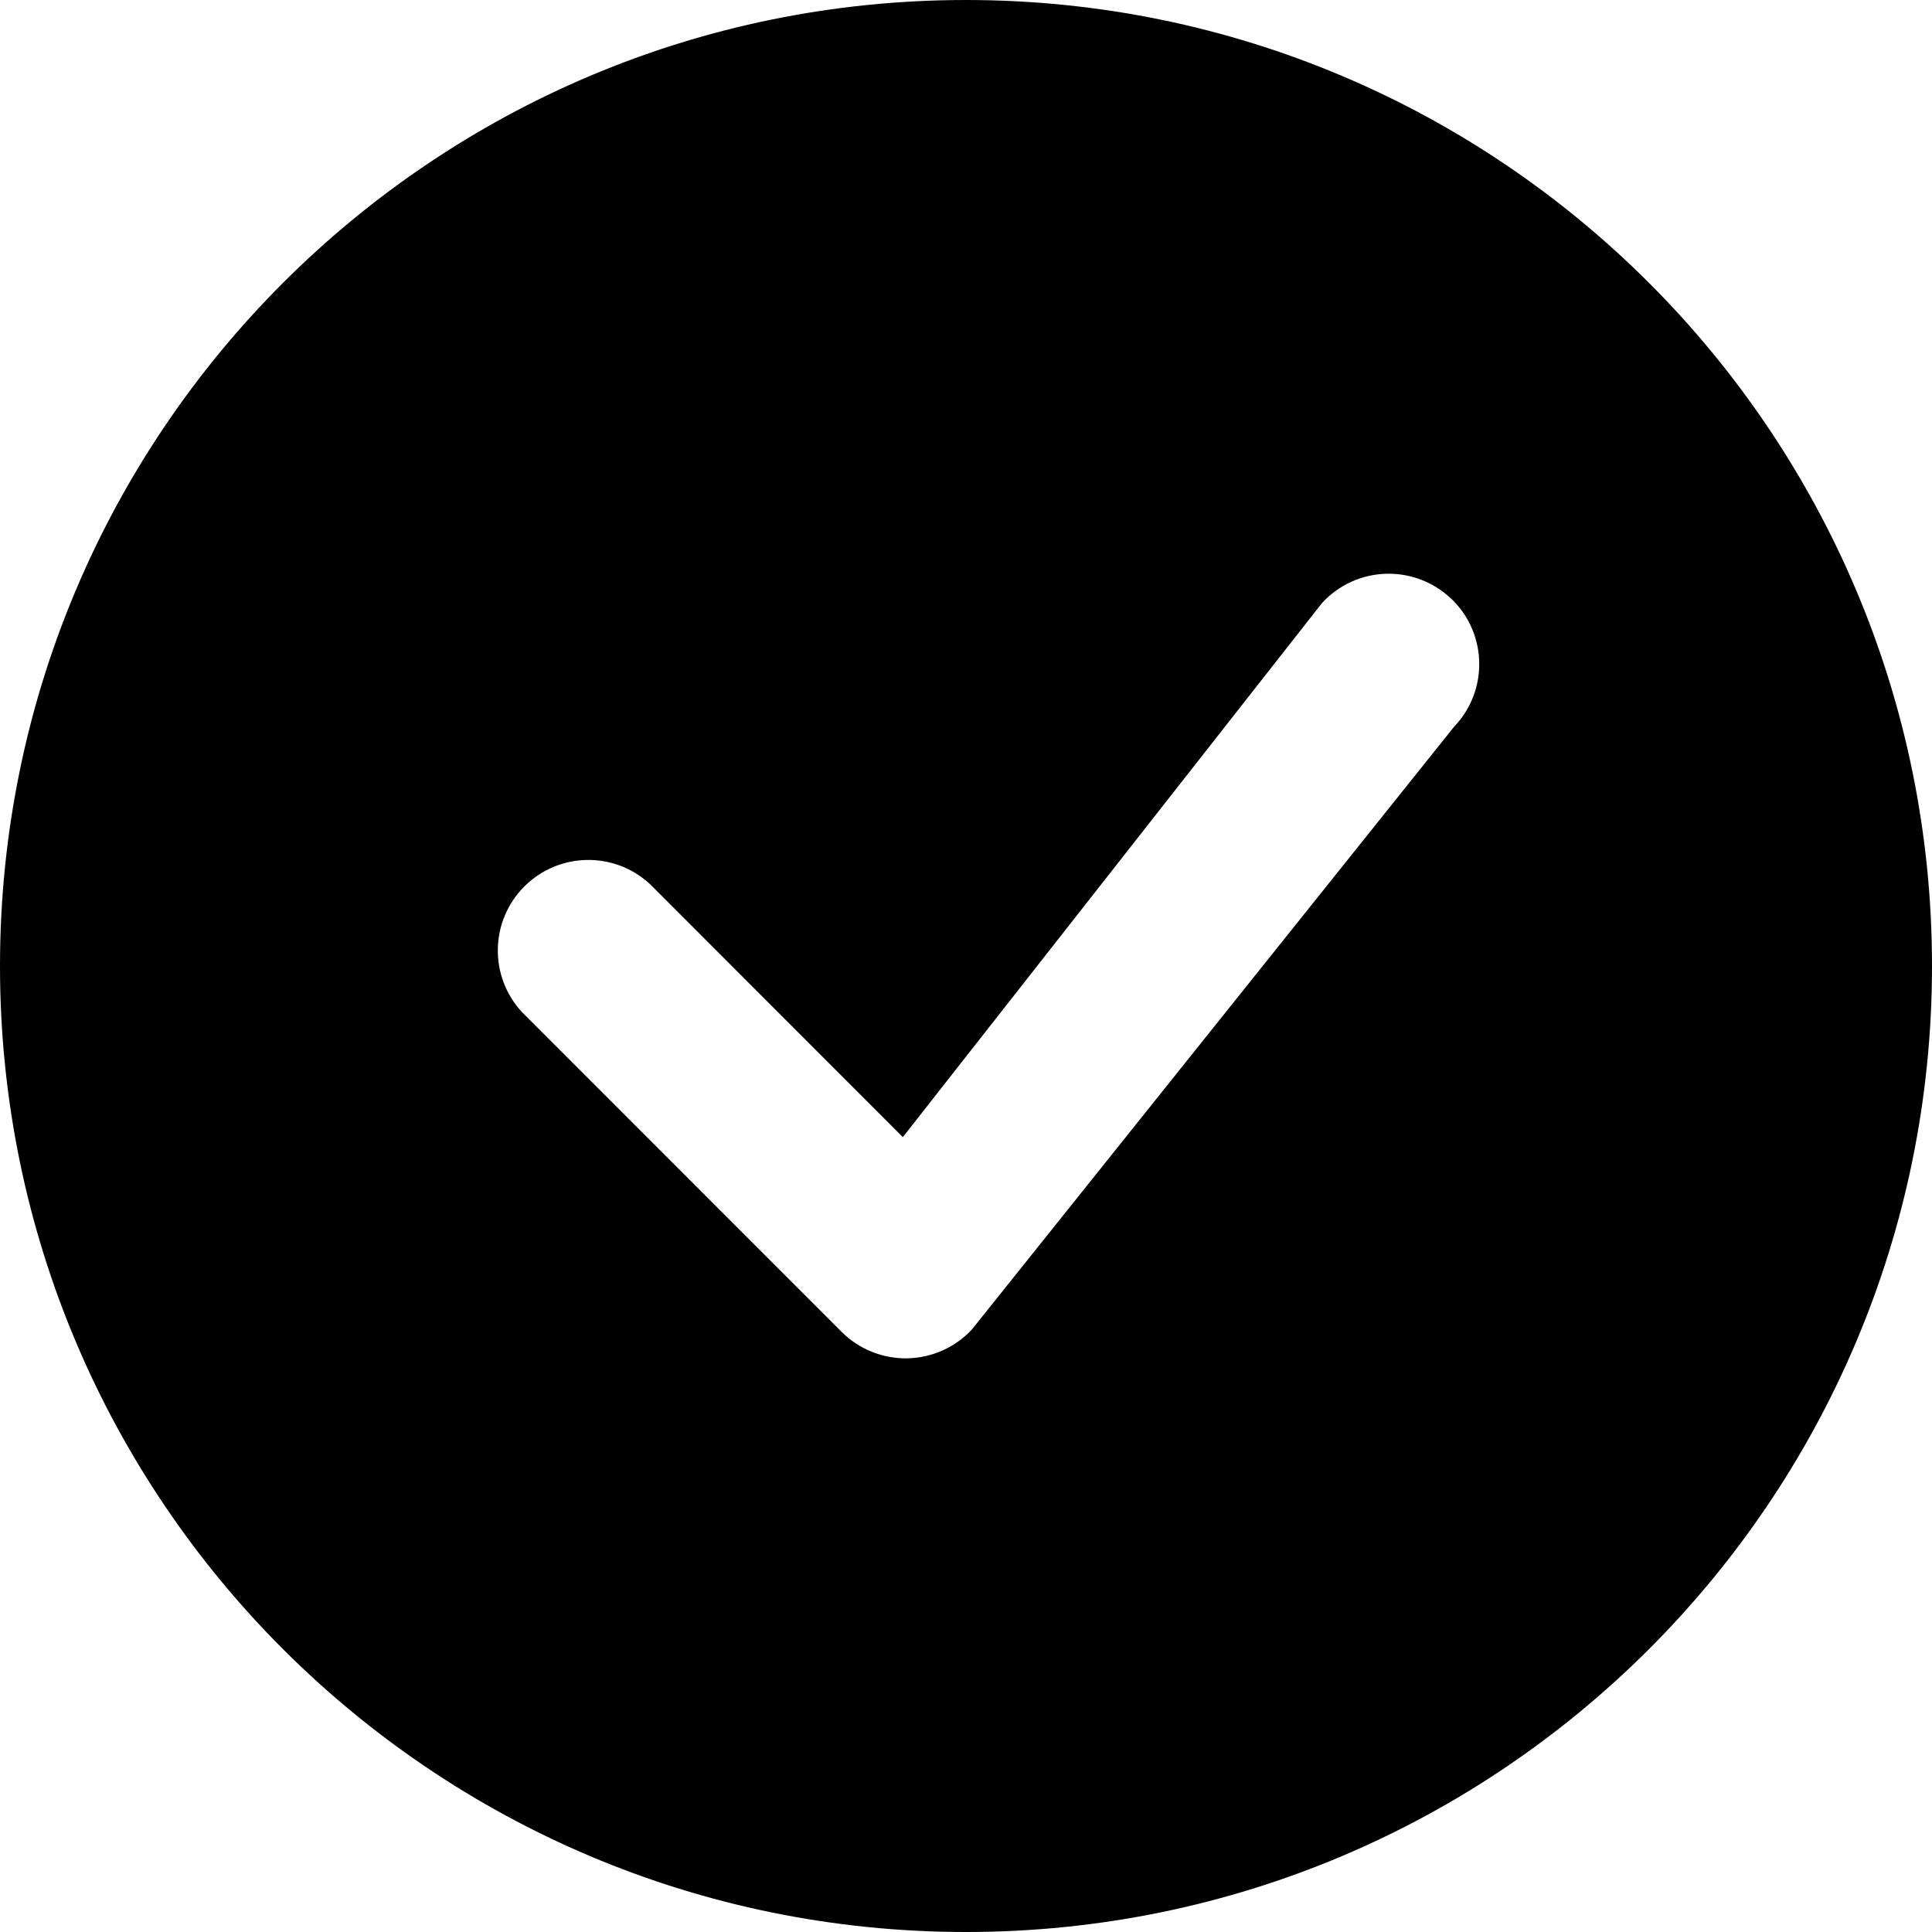
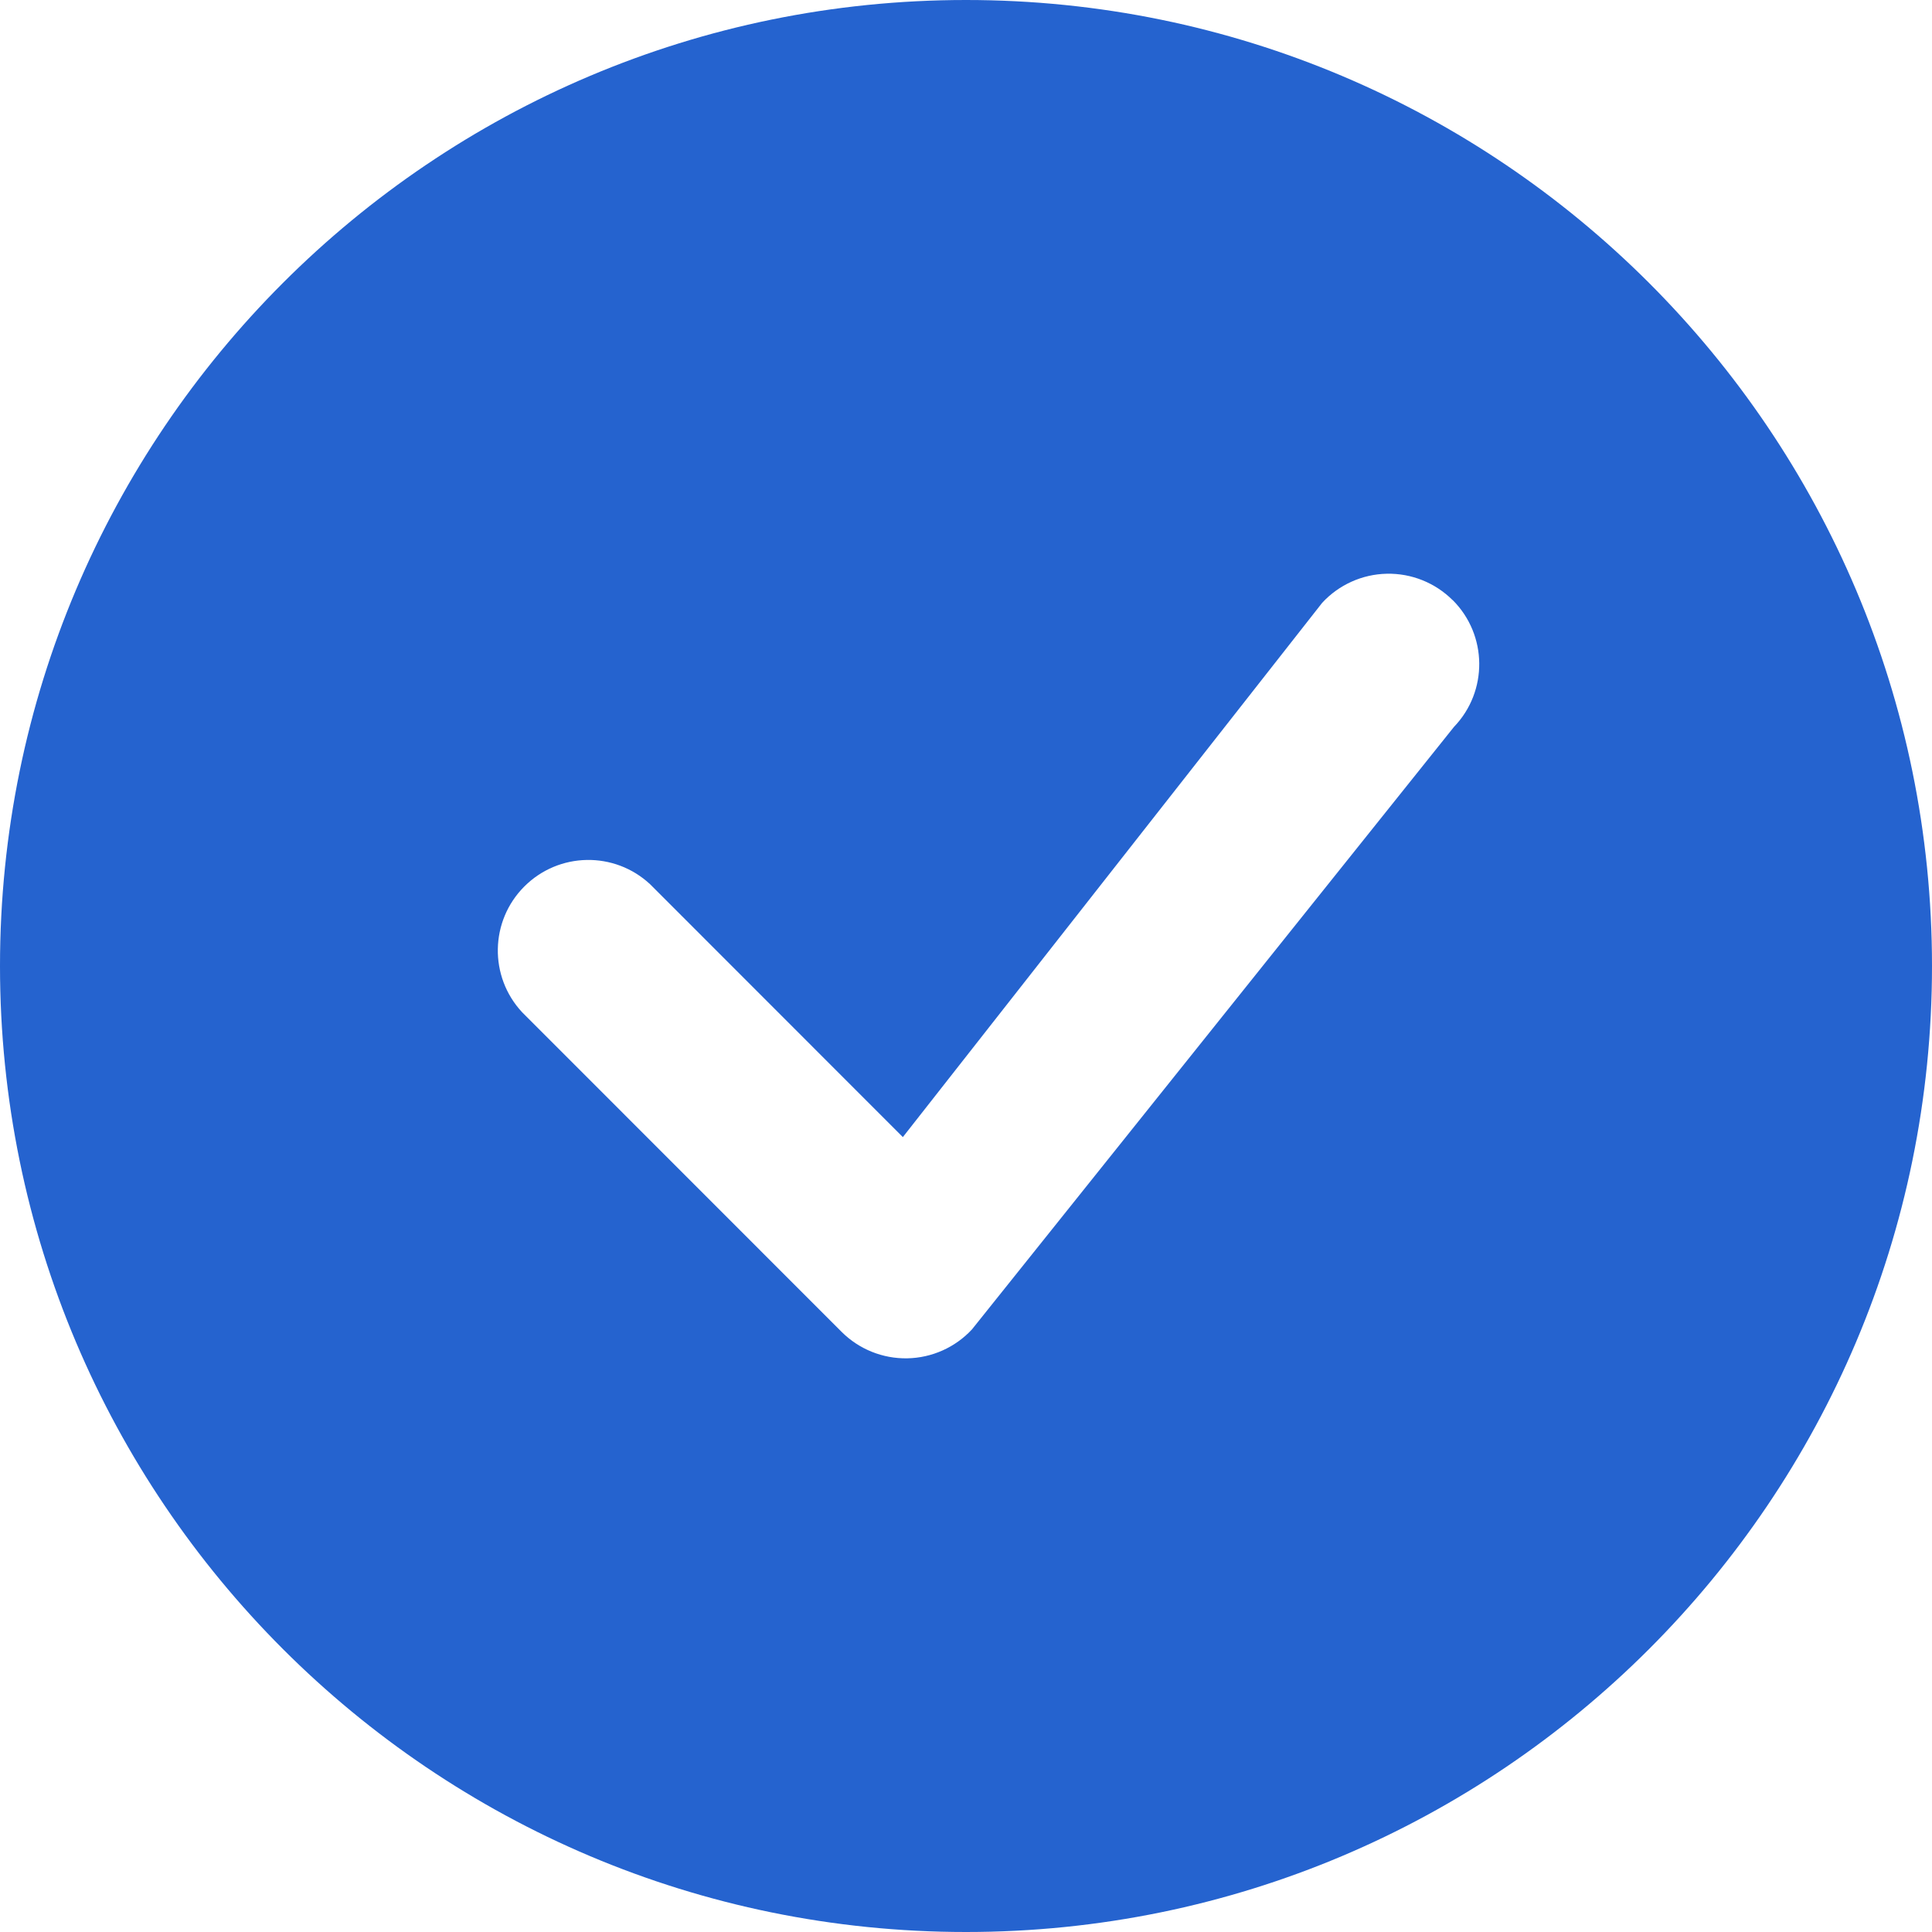
- <svg xmlns="http://www.w3.org/2000/svg" width="16" height="16" fill="currentColor" class="bi bi-check-circle-fill" viewBox="0 0 16 16">
+ <svg xmlns="http://www.w3.org/2000/svg" width="16" height="16" fill="#2563cf" class="bi bi-check-circle-fill" viewBox="0 0 16 16">
  <path d="M16 8A8 8 0 1 1 0 8a8 8 0 0 1 16 0zm-3.97-3.03a.75.75 0 0 0-1.08.022L7.477 9.417 5.384 7.323a.75.75 0 0 0-1.06 1.06L6.97 11.03a.75.75 0 0 0 1.079-.02l3.992-4.99a.75.75 0 0 0-.01-1.05z" />
</svg>
